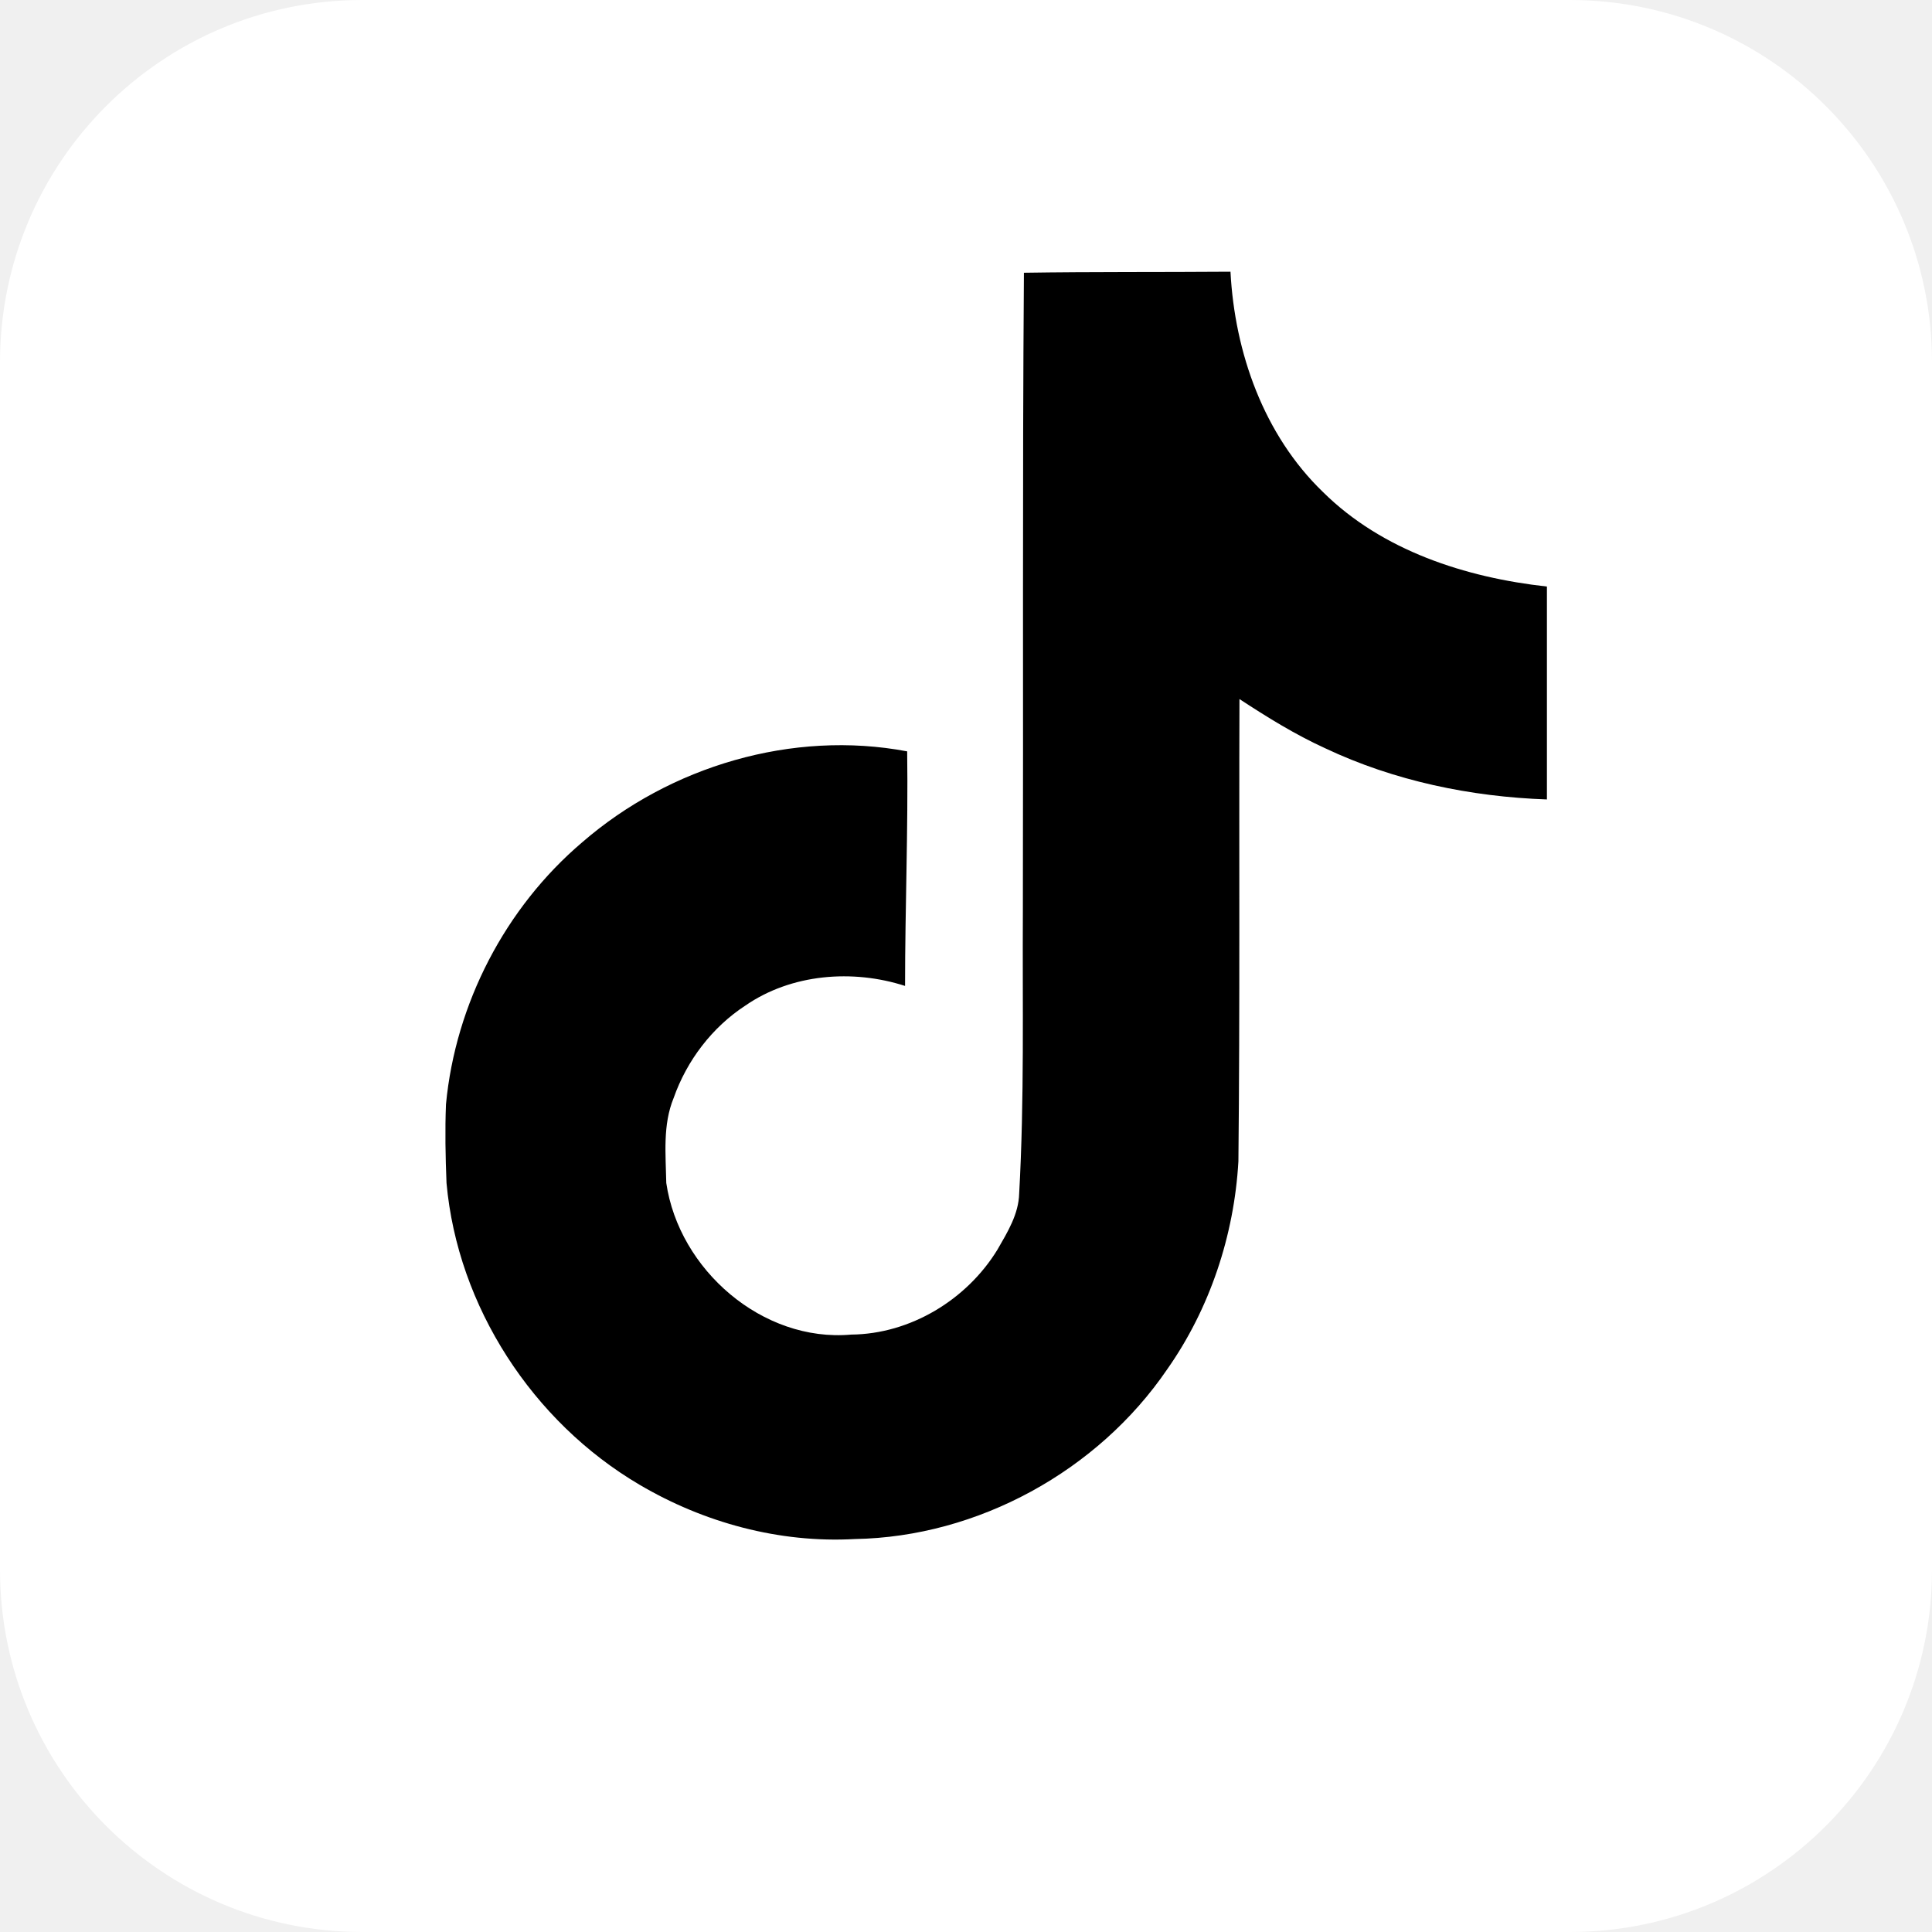
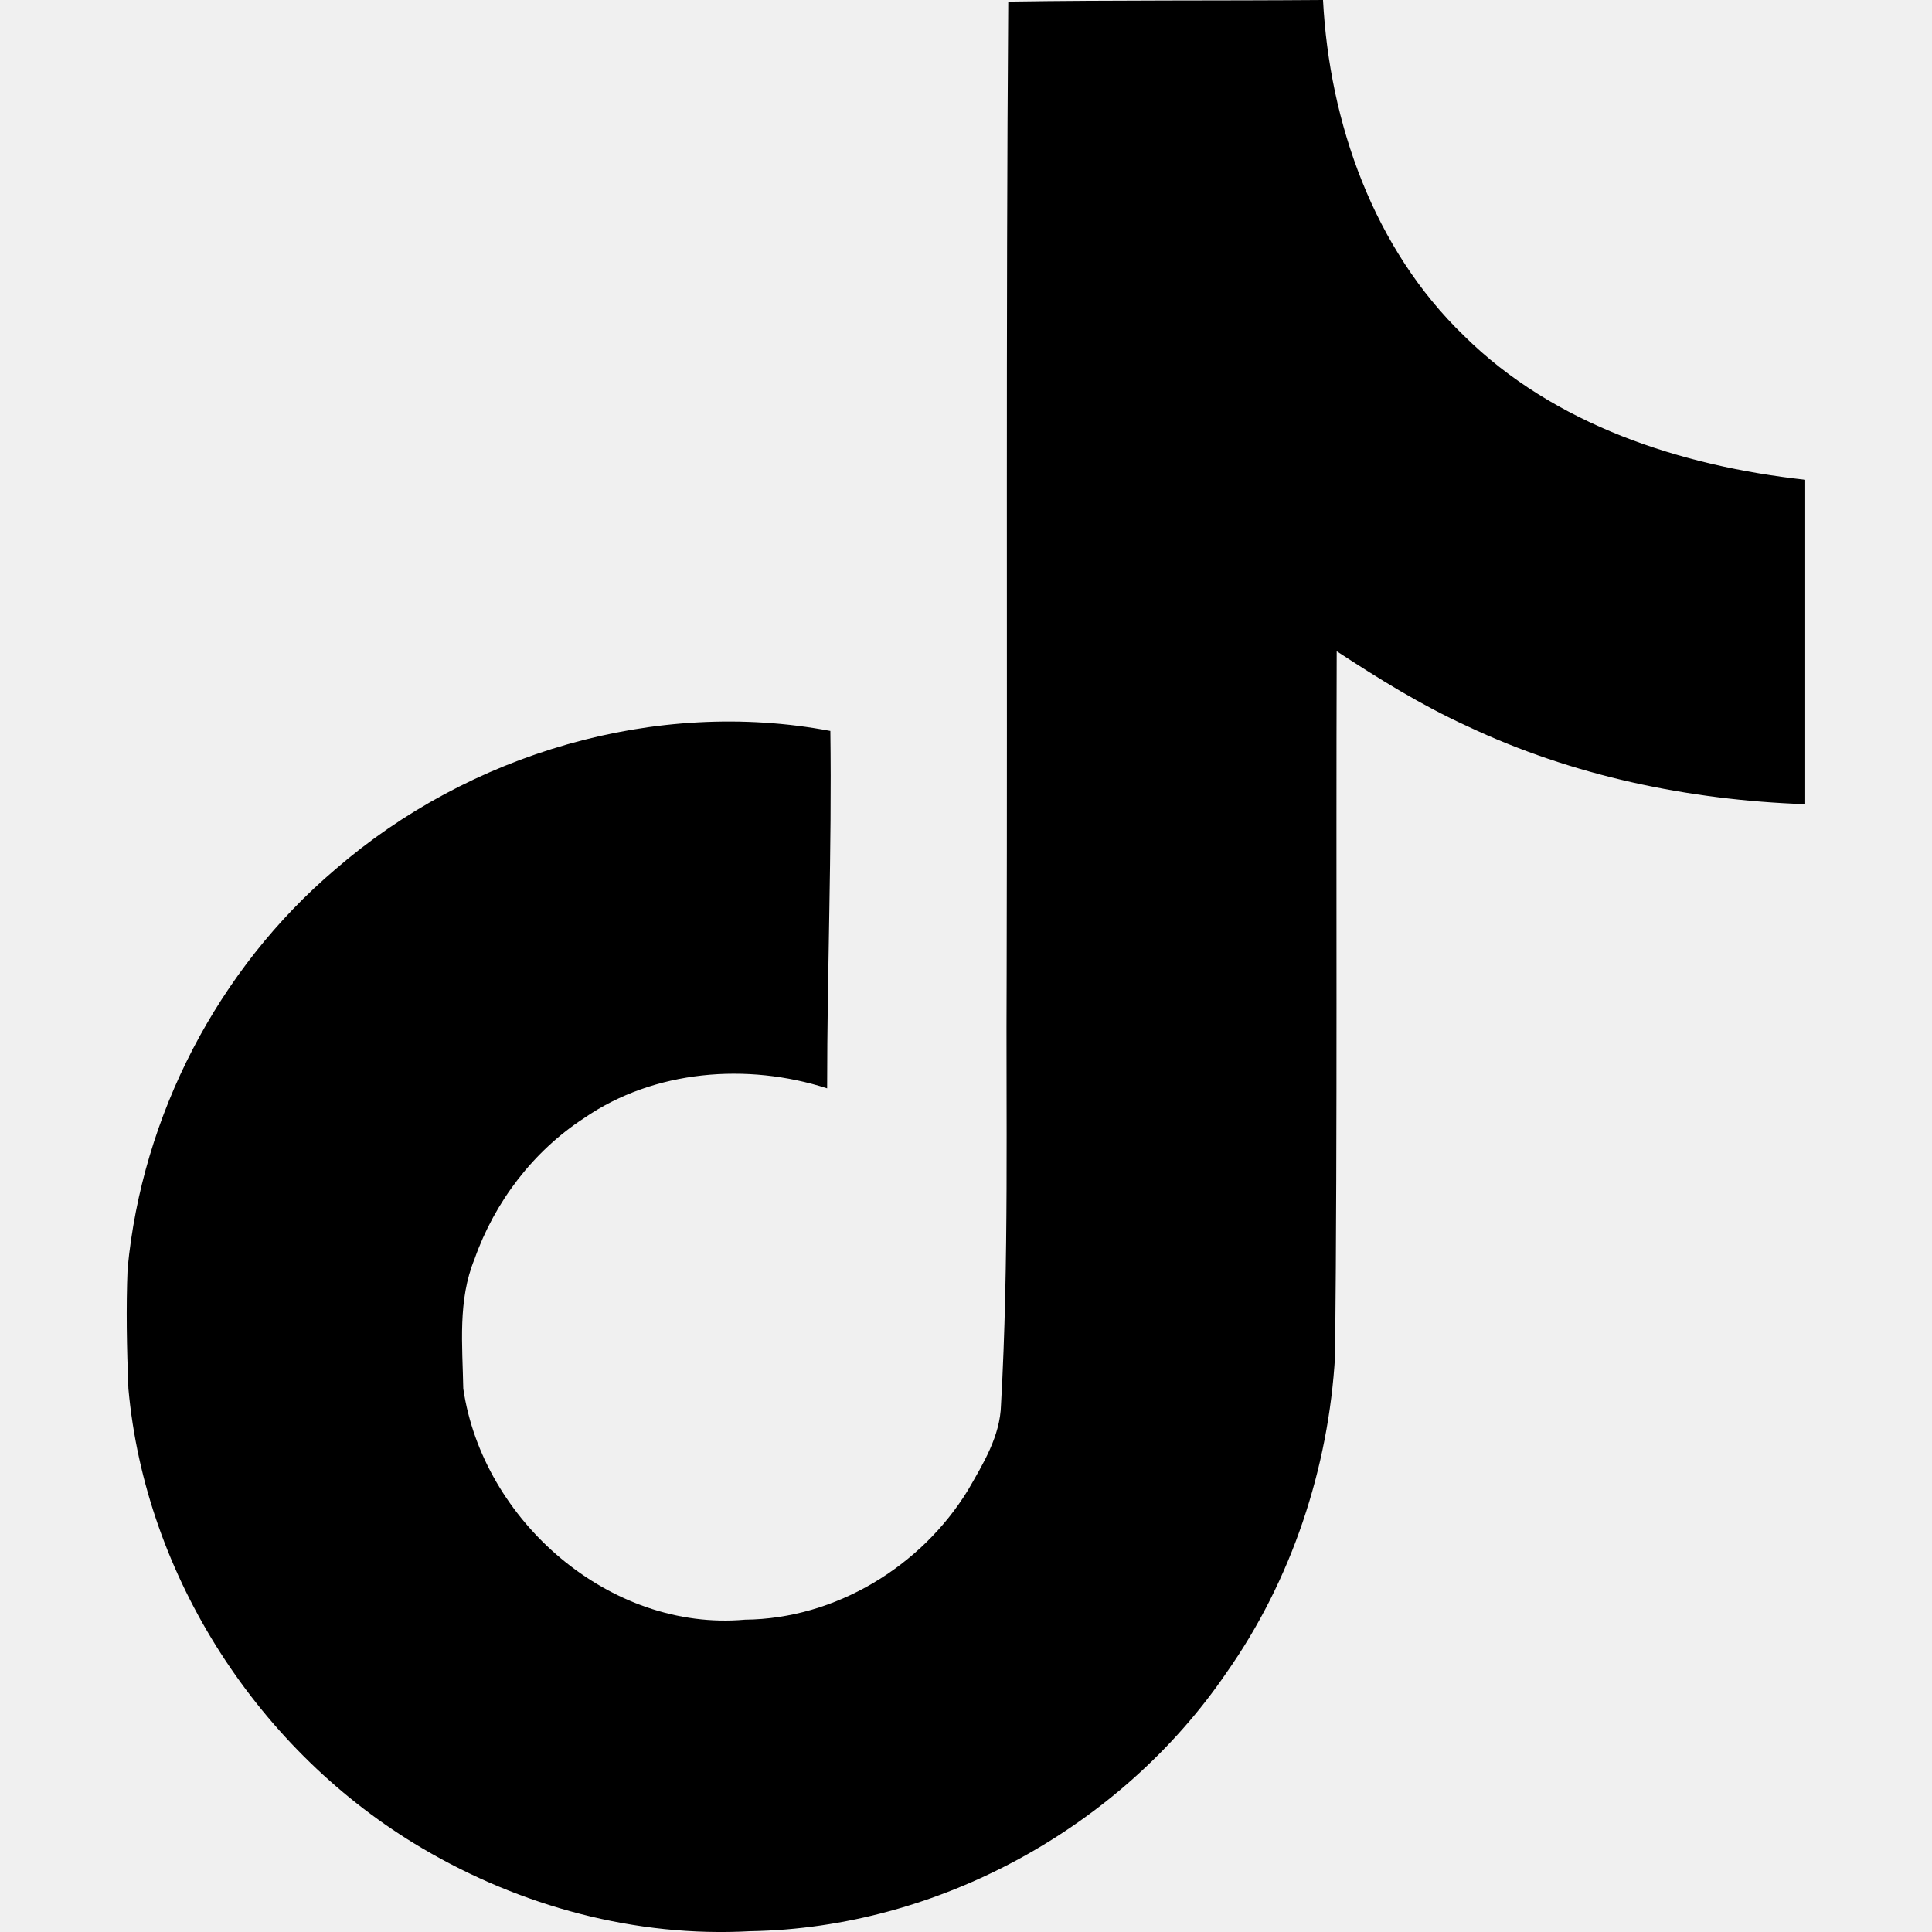
- <svg xmlns="http://www.w3.org/2000/svg" viewBox="0 0 256 256" width="256" height="256">
-   <rect width="256" height="256" rx="48" fill="#FFFFFF" />
-   <g transform="translate(48, 36) scale(7)">
-     <path fill="#000000" d="M12.525.02c1.31-.02 2.61-.01 3.91-.02.08 1.53.63 3.09 1.75 4.17 1.12 1.11 2.7 1.62 4.24 1.79v4.03c-1.44-.05-2.89-.35-4.2-.97-.57-.26-1.1-.59-1.62-.93-.01 2.92.01 5.84-.02 8.75-.08 1.4-.54 2.79-1.35 3.94-1.31 1.92-3.58 3.17-5.91 3.21-1.43.08-2.86-.31-4.08-1.03-2.02-1.19-3.44-3.37-3.65-5.71-.02-.5-.03-1-.01-1.49.18-1.9 1.12-3.72 2.58-4.96 1.66-1.44 3.98-2.13 6.15-1.72.02 1.48-.04 2.96-.04 4.44-.99-.32-2.15-.23-3.02.37-.63.41-1.11 1.04-1.36 1.75-.21.51-.15 1.07-.14 1.61.24 1.64 1.82 3.02 3.5 2.87 1.12-.01 2.19-.66 2.77-1.61.19-.33.4-.67.41-1.06.1-1.79.06-3.57.07-5.36.01-4.03-.01-8.05.02-12.07z" />
-   </g>
+ <svg xmlns="http://www.w3.org/2000/svg" role="img" viewBox="0 0 24 24" fill="#000000">
+   <path fill="#000000" d="M12.525.02c1.31-.02 2.61-.01 3.91-.02.08 1.53.63 3.09 1.75 4.17 1.12 1.11 2.7 1.62 4.24 1.79v4.03c-1.44-.05-2.89-.35-4.2-.97-.57-.26-1.1-.59-1.62-.93-.01 2.92.01 5.84-.02 8.75-.08 1.4-.54 2.79-1.35 3.94-1.31 1.92-3.58 3.17-5.91 3.21-1.43.08-2.86-.31-4.08-1.03-2.02-1.19-3.44-3.37-3.65-5.71-.02-.5-.03-1-.01-1.49.18-1.9 1.12-3.72 2.58-4.96 1.66-1.44 3.98-2.13 6.15-1.72.02 1.48-.04 2.96-.04 4.44-.99-.32-2.15-.23-3.02.37-.63.41-1.11 1.04-1.36 1.75-.21.51-.15 1.07-.14 1.61.24 1.64 1.82 3.02 3.5 2.87 1.12-.01 2.19-.66 2.77-1.61.19-.33.4-.67.41-1.06.1-1.79.06-3.57.07-5.36.01-4.03-.01-8.05.02-12.07z" />
</svg>
